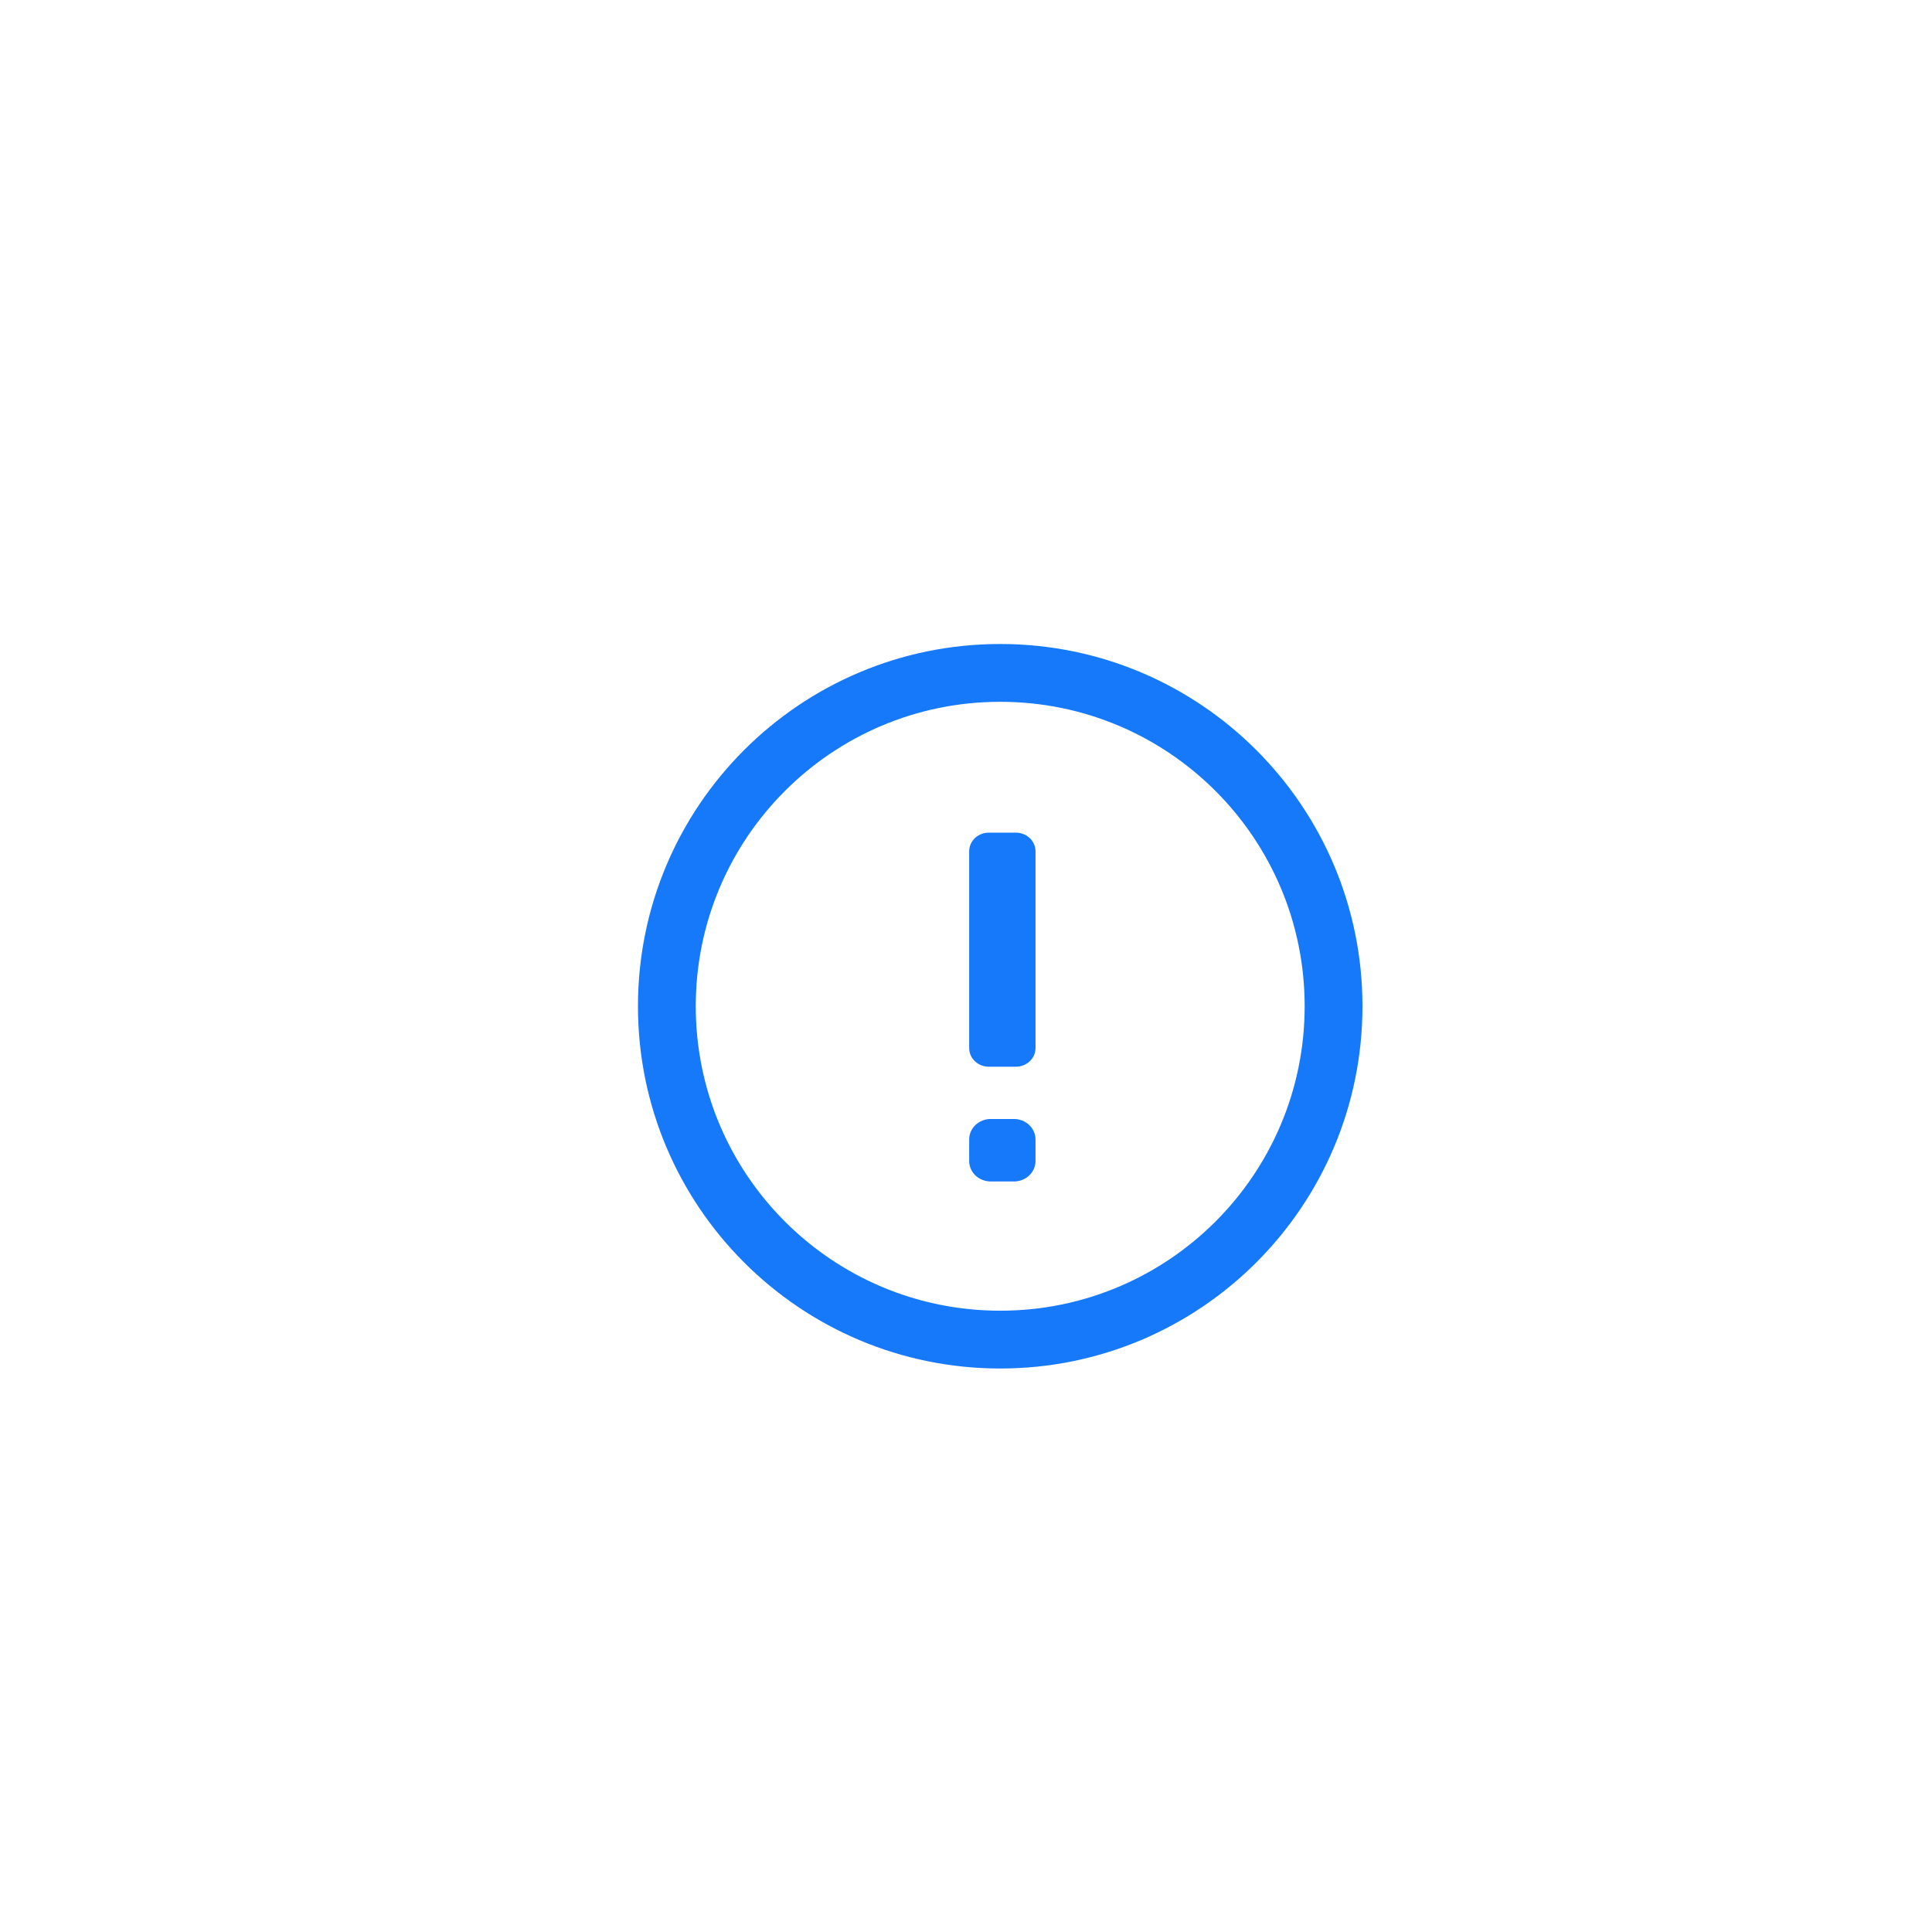
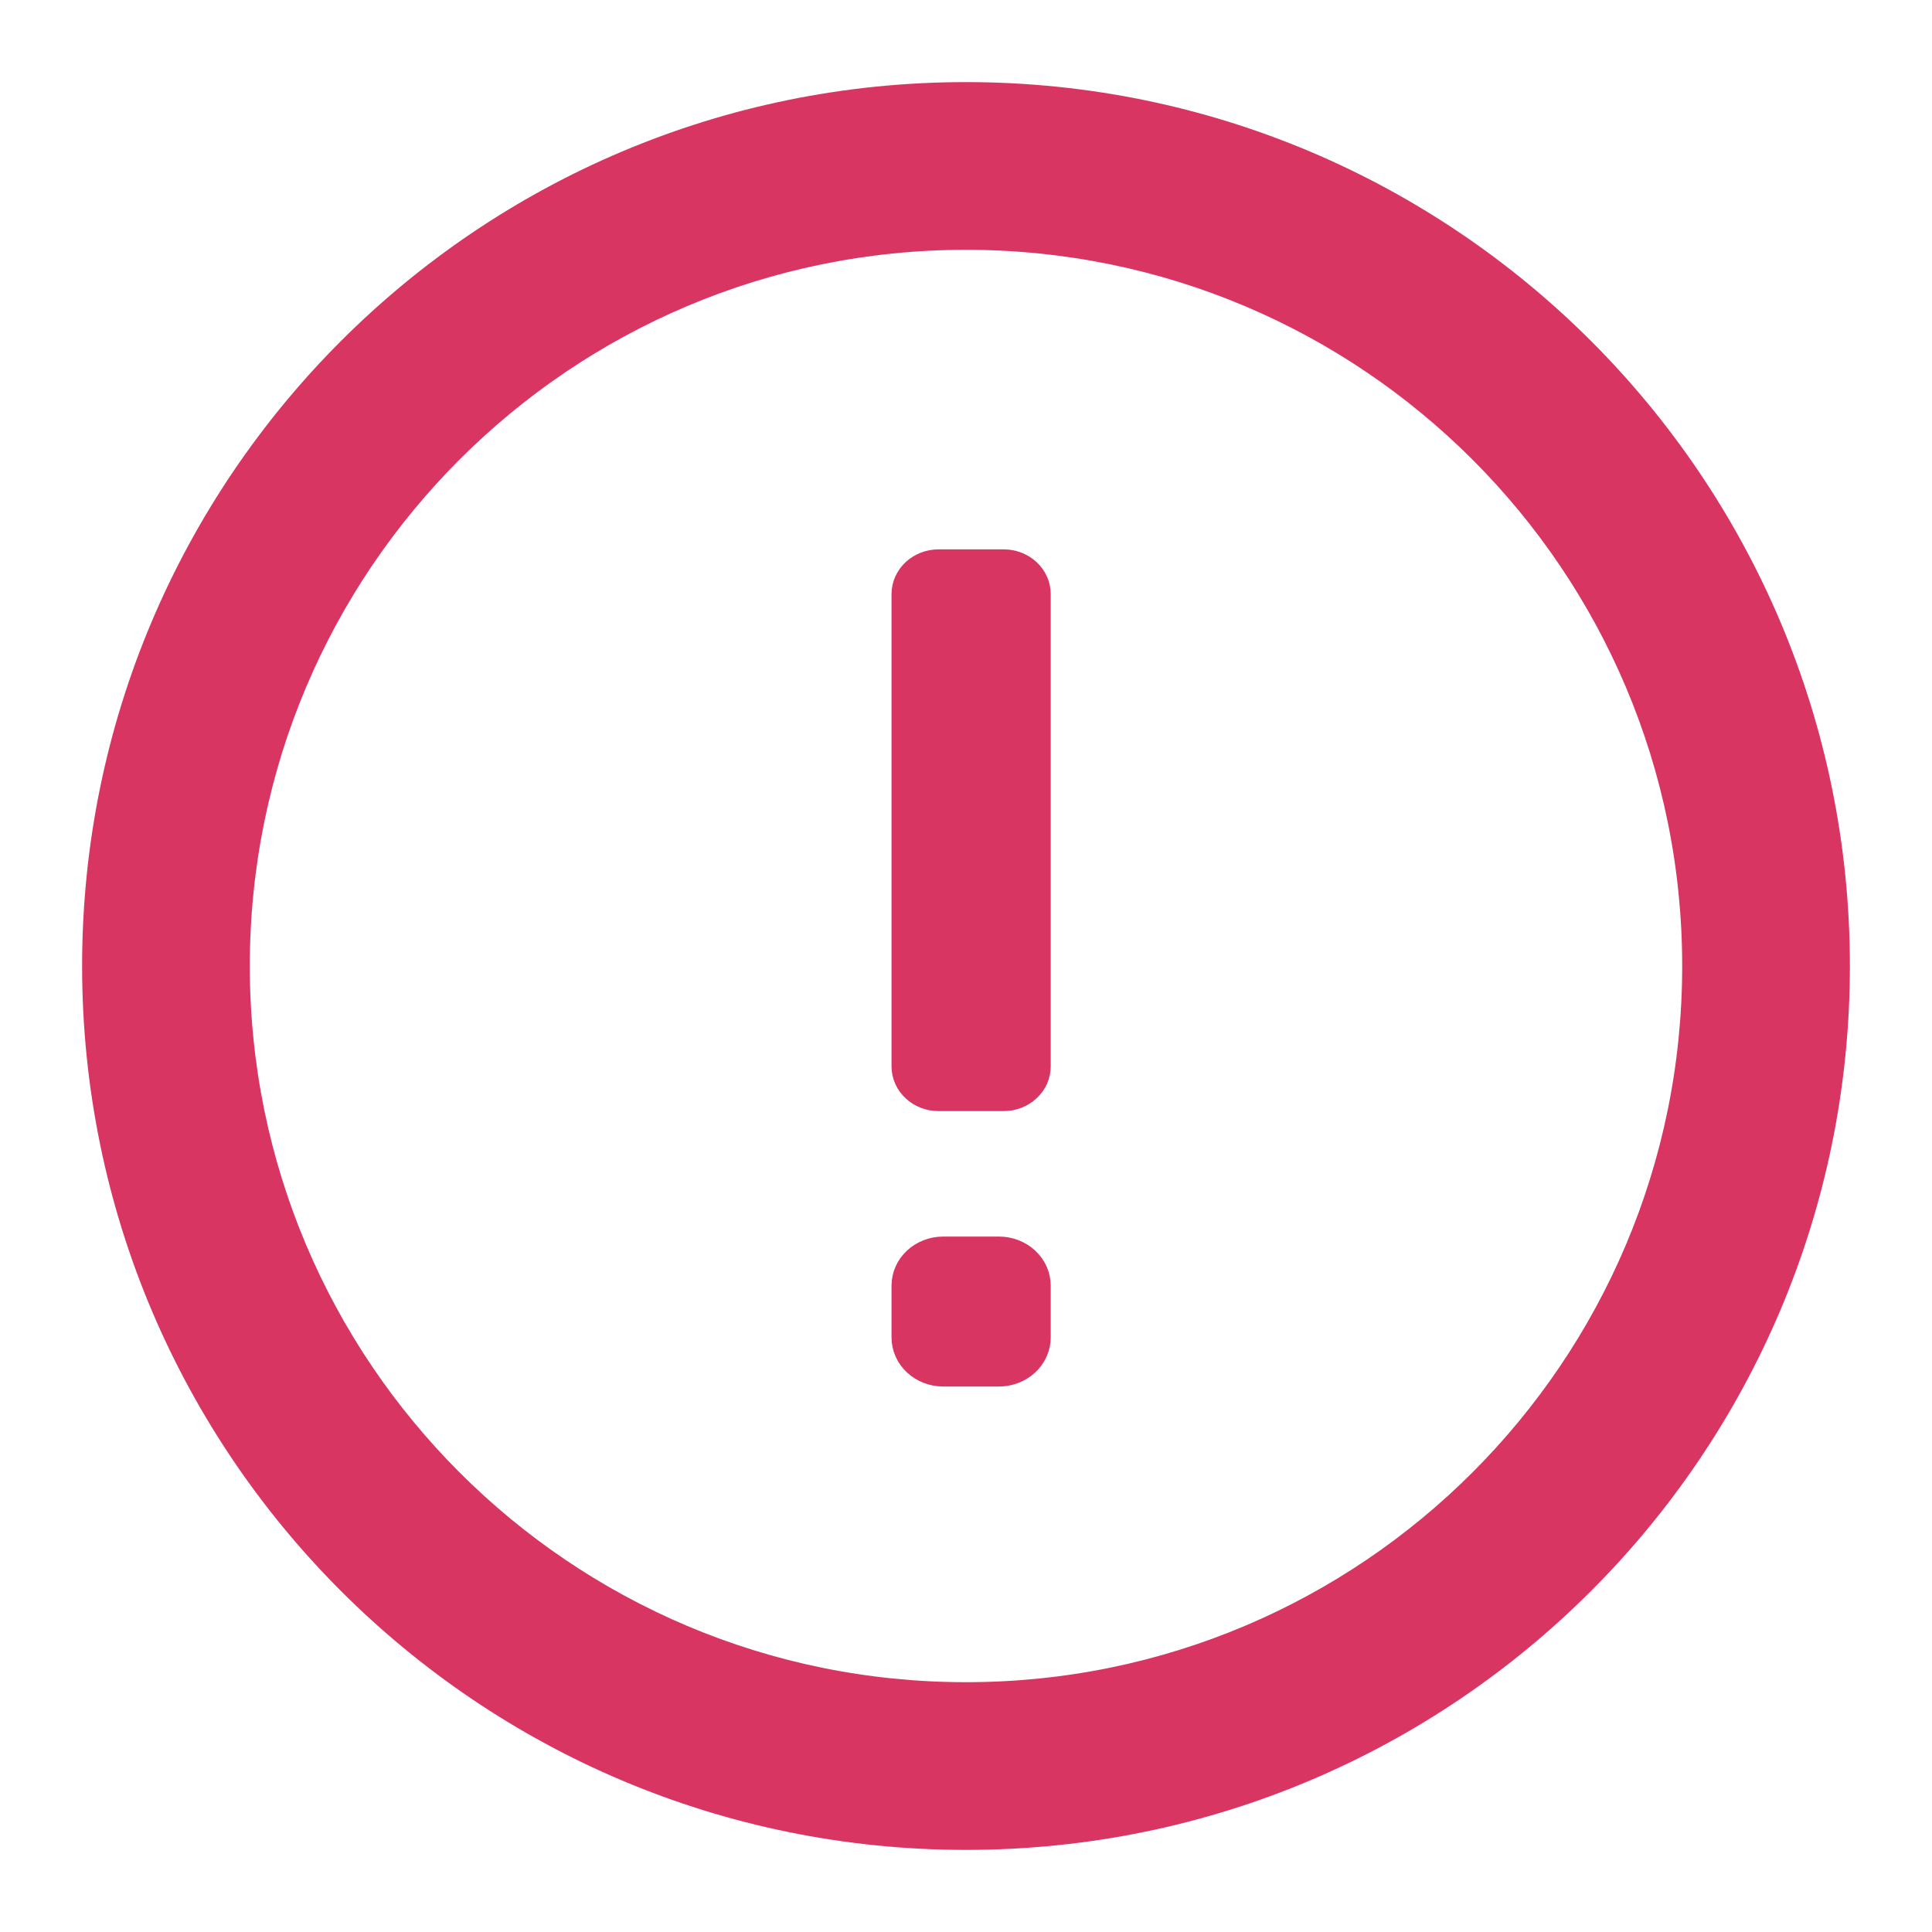
- <svg xmlns="http://www.w3.org/2000/svg" width="48" height="48" viewBox="0 0 48 48" fill="none">
-   <path fill-rule="evenodd" clip-rule="evenodd" d="M15.85 25C15.85 20.029 19.879 16 24.85 16C29.82 16 33.85 20.029 33.85 25C33.85 29.971 29.82 34 24.85 34C19.879 34 15.85 29.971 15.85 25ZM24.85 17.436C20.672 17.436 17.286 20.822 17.286 25C17.286 29.178 20.672 32.564 24.85 32.564C29.028 32.564 32.414 29.178 32.414 25C32.414 20.822 29.028 17.436 24.85 17.436Z" fill="#1679F9" />
-   <path d="M25.577 28.846C25.577 28.941 25.536 29.031 25.464 29.099C25.392 29.166 25.294 29.203 25.192 29.203H24.614C24.401 29.203 24.229 29.043 24.229 28.846V28.309C24.229 28.111 24.401 27.951 24.614 27.951H25.192C25.294 27.951 25.392 27.989 25.464 28.056C25.536 28.123 25.577 28.214 25.577 28.309V28.846ZM25.577 26.039C25.577 26.122 25.542 26.202 25.478 26.261C25.415 26.319 25.329 26.352 25.24 26.352H24.566C24.38 26.352 24.229 26.212 24.229 26.039V21.151C24.229 20.977 24.38 20.837 24.566 20.837H25.24C25.426 20.837 25.577 20.977 25.577 21.151L25.577 26.039Z" fill="#1679F9" stroke="#1679F9" stroke-width="0.3" />
+ <svg xmlns="http://www.w3.org/2000/svg" width="20" height="20" viewBox="0 0 20 20" fill="none">
+   <path fill-rule="evenodd" clip-rule="evenodd" d="M1 10C1 5.029 5.029 1 10 1C14.971 1 19 5.029 19 10C19 14.971 14.971 19 10 19C5.029 19 1 14.971 1 10ZM10 2.436C5.822 2.436 2.436 5.822 2.436 10C2.436 14.178 5.822 17.564 10 17.564C14.178 17.564 17.564 14.178 17.564 10C17.564 5.822 14.178 2.436 10 2.436Z" fill="#D93562" />
+   <path d="M10.727 13.845C10.727 13.94 10.686 14.031 10.614 14.098C10.542 14.165 10.444 14.203 10.342 14.203H9.764C9.551 14.203 9.379 14.043 9.379 13.845V13.309C9.379 13.111 9.551 12.951 9.764 12.951H10.342C10.444 12.951 10.542 12.989 10.614 13.056C10.686 13.123 10.727 13.214 10.727 13.309V13.845ZM10.727 11.039C10.727 11.122 10.692 11.202 10.628 11.26C10.565 11.319 10.479 11.352 10.39 11.352H9.716C9.53 11.352 9.379 11.212 9.379 11.039V6.15C9.379 5.977 9.53 5.837 9.716 5.837H10.39C10.576 5.837 10.727 5.977 10.727 6.15L10.727 11.039Z" fill="#D93562" />
+   <path fill-rule="evenodd" clip-rule="evenodd" d="M1 10C1 5.029 5.029 1 10 1C14.971 1 19 5.029 19 10C19 14.971 14.971 19 10 19C5.029 19 1 14.971 1 10ZM10 2.436C5.822 2.436 2.436 5.822 2.436 10C2.436 14.178 5.822 17.564 10 17.564C14.178 17.564 17.564 14.178 17.564 10C17.564 5.822 14.178 2.436 10 2.436Z" stroke="#D93562" stroke-width="0.3" />
+   <path d="M10.727 13.845C10.727 13.94 10.686 14.031 10.614 14.098C10.542 14.165 10.444 14.203 10.342 14.203H9.764C9.551 14.203 9.379 14.043 9.379 13.845V13.309C9.379 13.111 9.551 12.951 9.764 12.951H10.342C10.444 12.951 10.542 12.989 10.614 13.056C10.686 13.123 10.727 13.214 10.727 13.309V13.845ZM10.727 11.039C10.727 11.122 10.692 11.202 10.628 11.26C10.565 11.319 10.479 11.352 10.39 11.352H9.716C9.53 11.352 9.379 11.212 9.379 11.039V6.15C9.379 5.977 9.53 5.837 9.716 5.837H10.39C10.576 5.837 10.727 5.977 10.727 6.15L10.727 11.039Z" stroke="#D93562" stroke-width="0.3" />
</svg>
